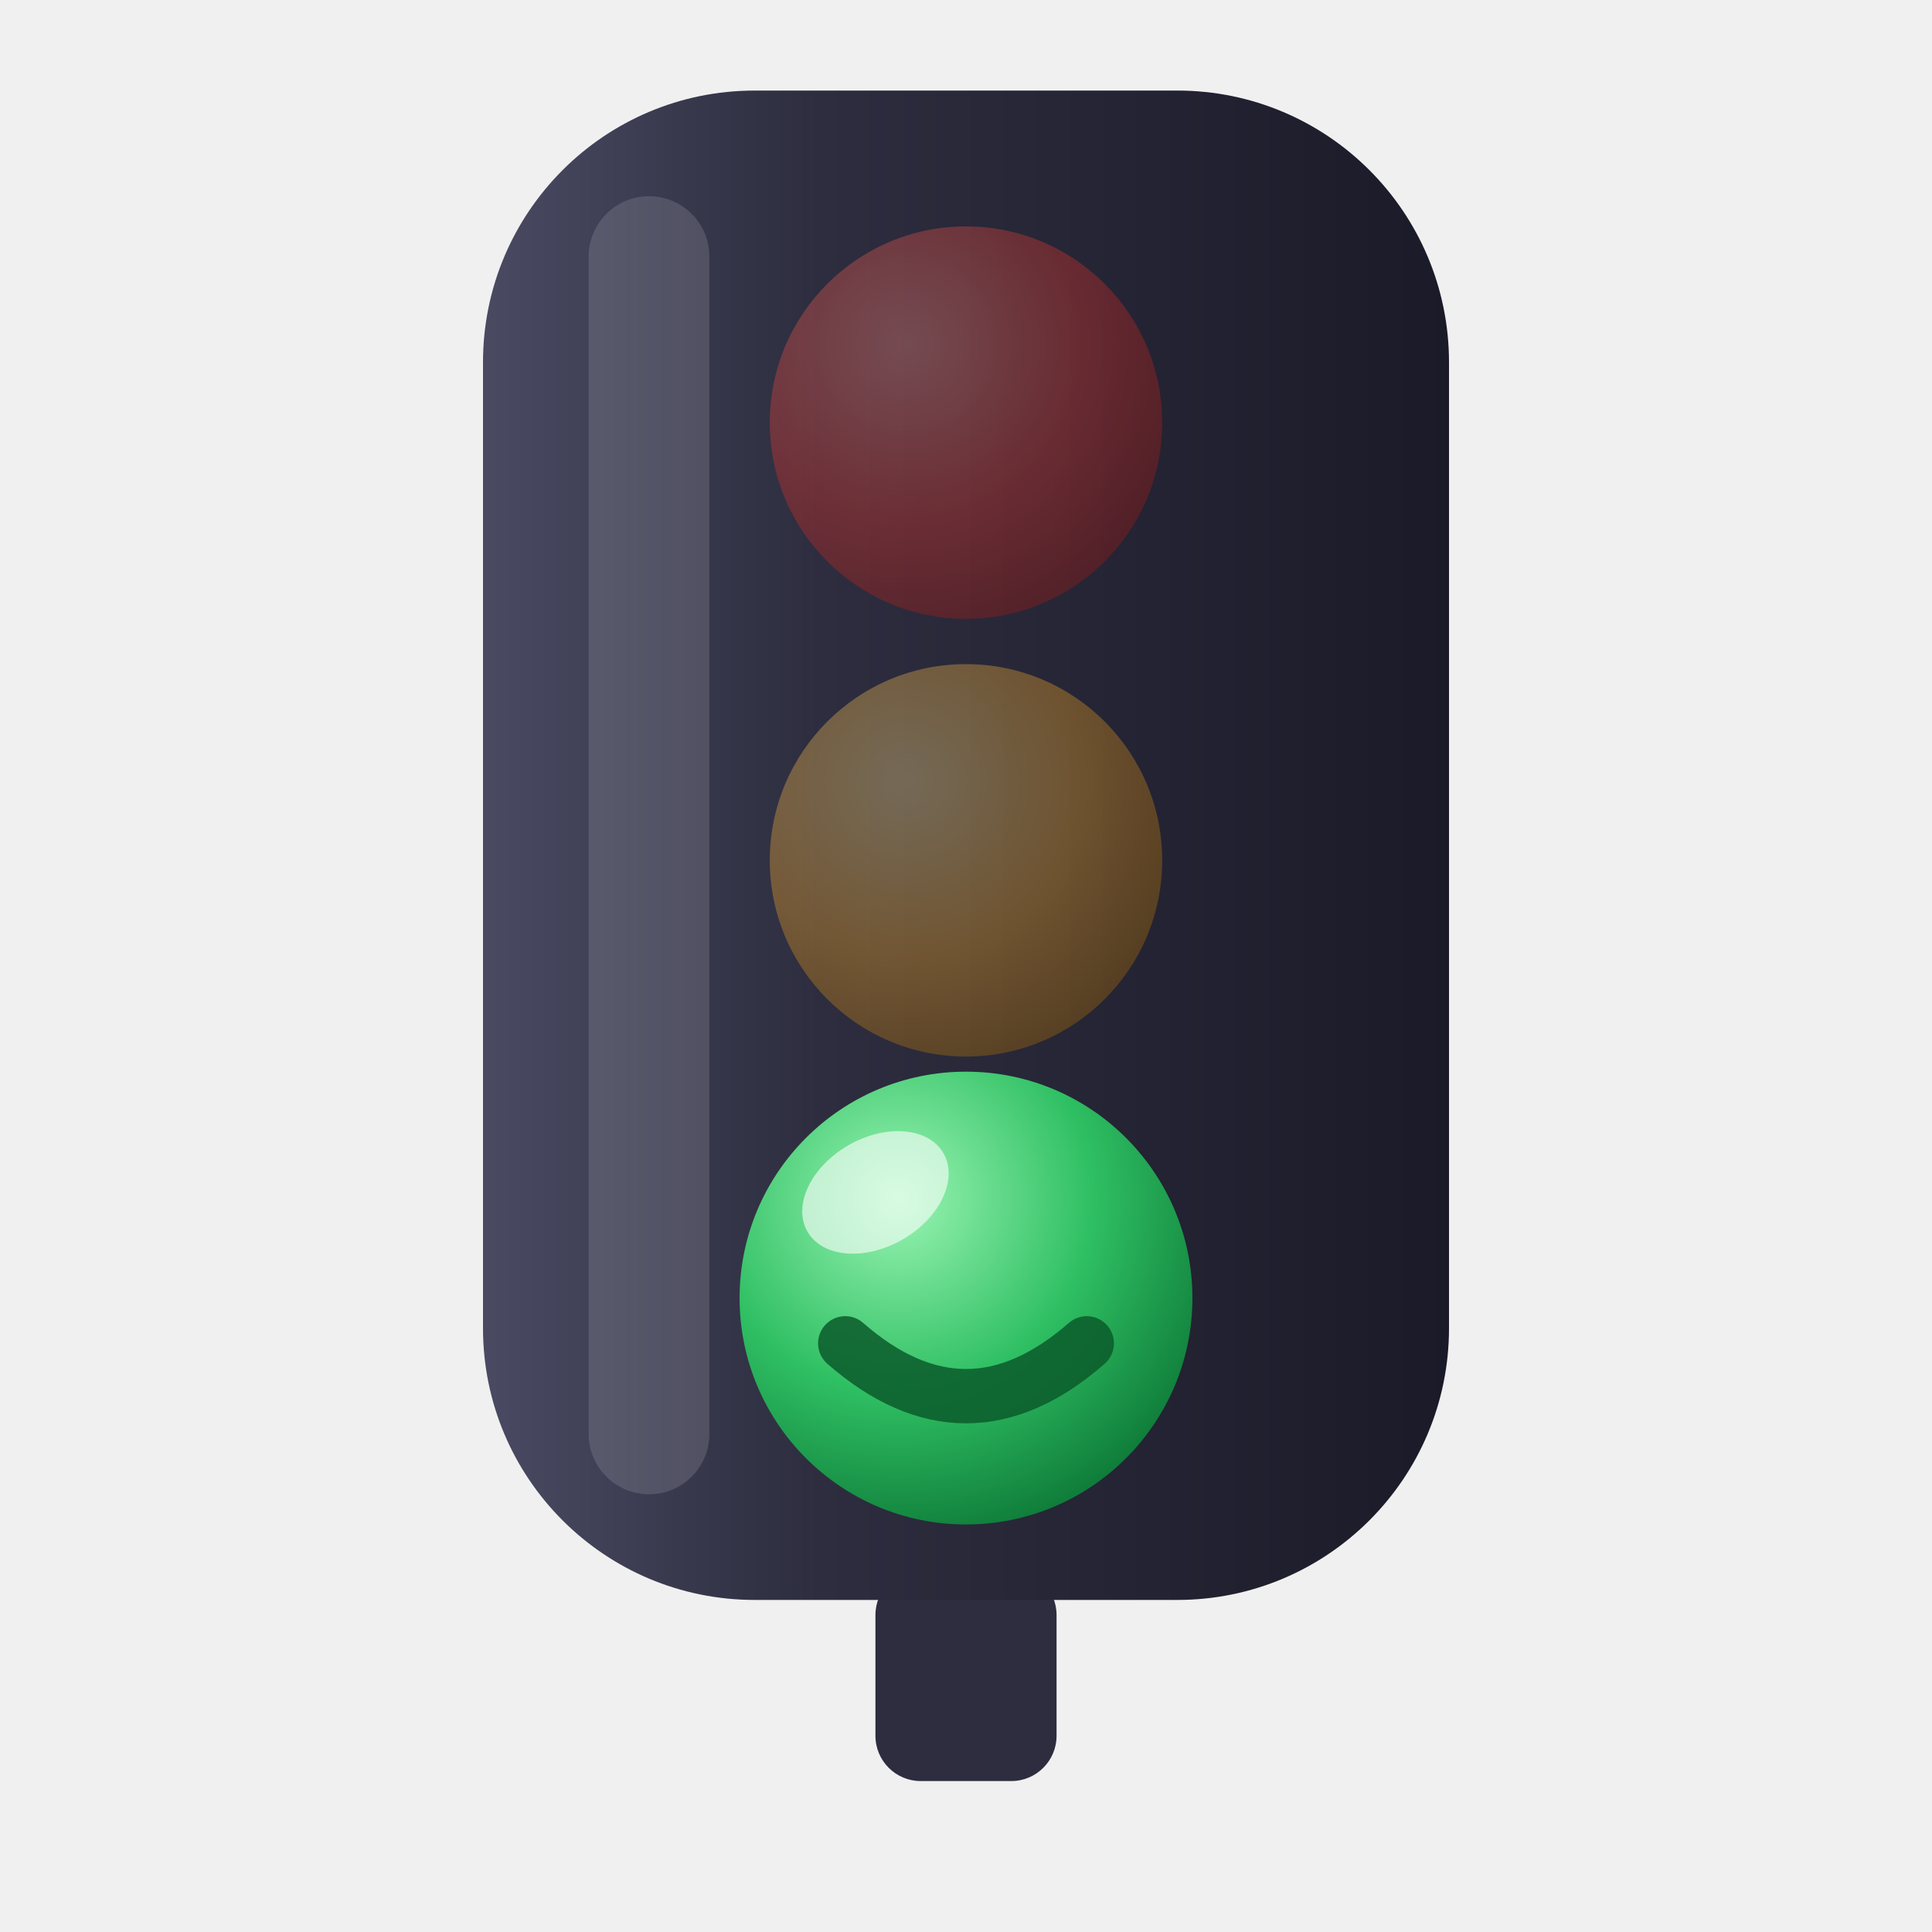
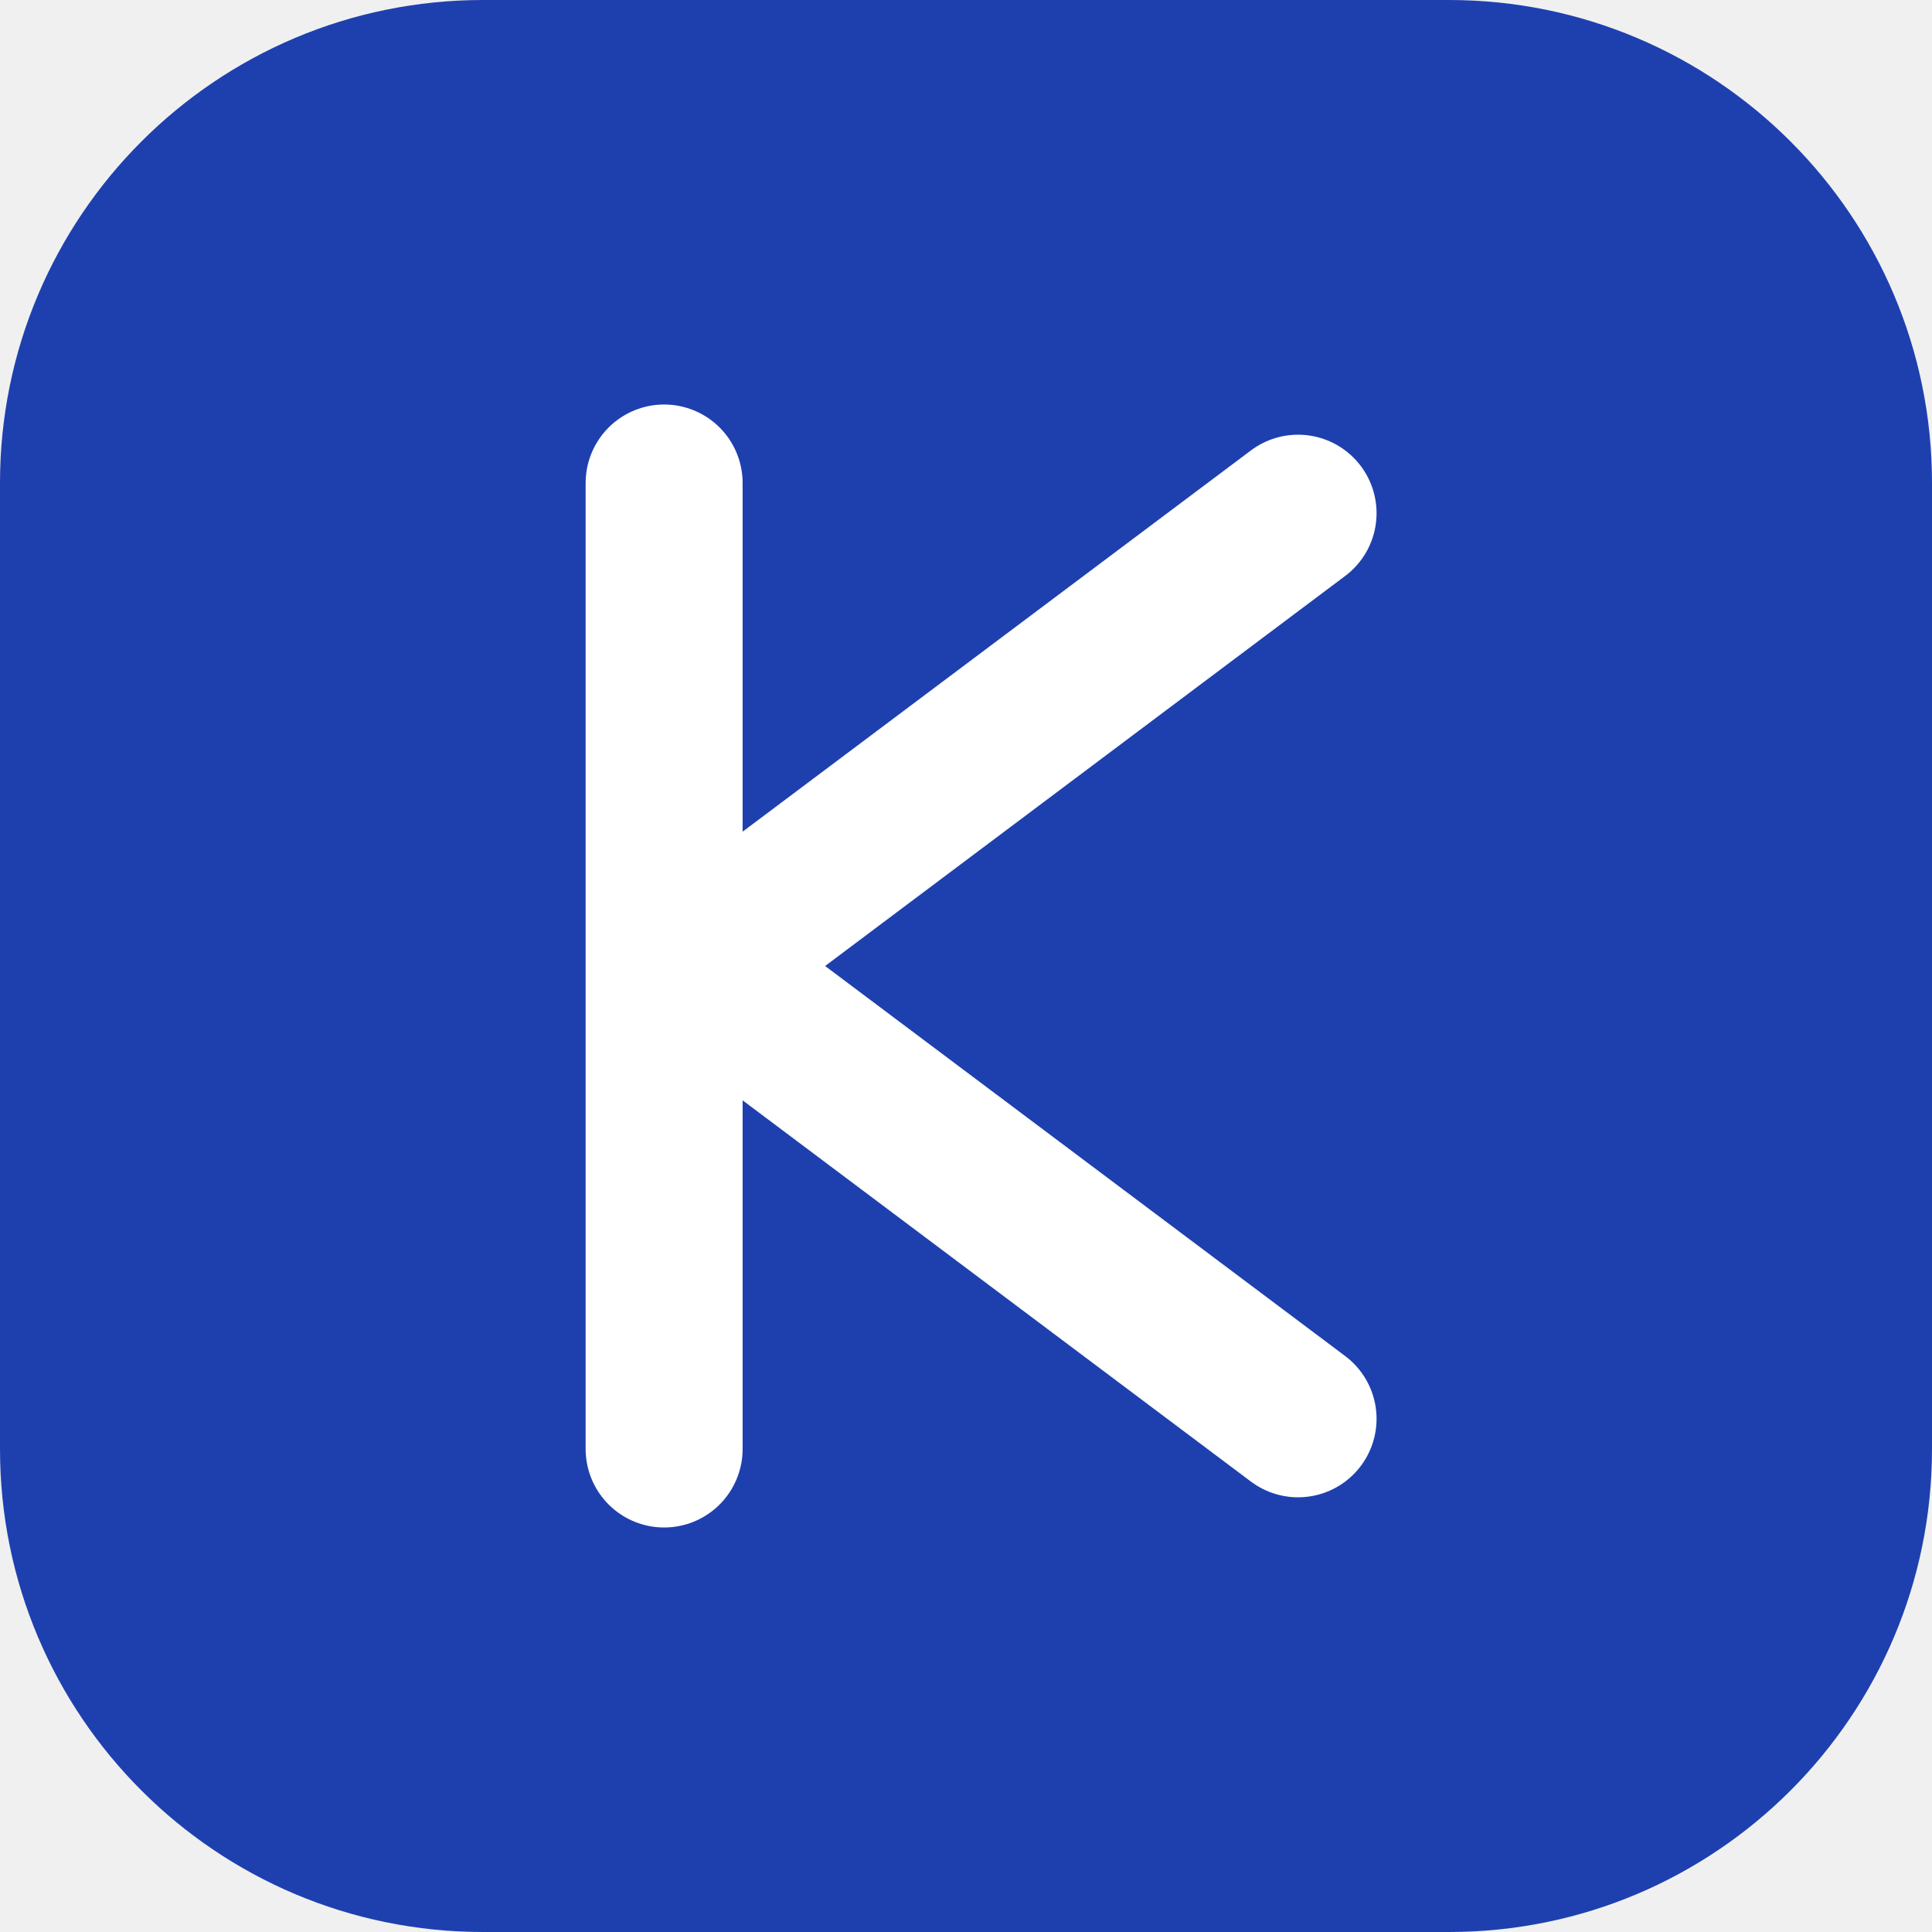
- <svg xmlns="http://www.w3.org/2000/svg" viewBox="0 0 64 64">
-   <defs>
-     <linearGradient id="c" x1="0%" y1="0%" x2="100%" y2="0%">
-       <stop offset="0%" stop-color="#4A4A63" />
-       <stop offset="35%" stop-color="#2D2D3F" />
-       <stop offset="100%" stop-color="#1A1A28" />
-     </linearGradient>
-     <radialGradient id="r" cx="35%" cy="30%" r="75%">
-       <stop offset="0%" stop-color="#FF8A7A" />
-       <stop offset="60%" stop-color="#E5342A" />
-       <stop offset="100%" stop-color="#A81810" />
-     </radialGradient>
-     <radialGradient id="a" cx="35%" cy="30%" r="75%">
-       <stop offset="0%" stop-color="#FFE08A" />
-       <stop offset="60%" stop-color="#F5A623" />
-       <stop offset="100%" stop-color="#B36F00" />
-     </radialGradient>
-     <radialGradient id="g" cx="35%" cy="28%" r="78%">
-       <stop offset="0%" stop-color="#9BF5B4" />
-       <stop offset="55%" stop-color="#2FBF63" />
-       <stop offset="100%" stop-color="#0E7A38" />
-     </radialGradient>
-   </defs>
-   <rect x="29" y="52" width="6" height="7" rx="1.5" fill="#2D2D3F" />
-   <rect x="16" y="3" width="32" height="50" rx="9" fill="url(#c)" />
-   <rect x="19.5" y="6.5" width="4" height="43" rx="2" fill="#FFFFFF" opacity="0.13" />
-   <circle cx="32" cy="14" r="6.5" fill="url(#r)" opacity="0.35" />
-   <circle cx="32" cy="28.5" r="6.5" fill="url(#a)" opacity="0.35" />
-   <circle cx="32" cy="43" r="7.5" fill="url(#g)" />
-   <ellipse cx="29" cy="39.5" rx="2.6" ry="1.8" fill="#FFFFFF" opacity="0.6" transform="rotate(-30 29 39.5)" />
-   <path d="M28 44.5 Q32 48 36 44.5" fill="none" stroke="#0B5A2A" stroke-width="1.8" stroke-linecap="round" opacity="0.85" />
+ <svg xmlns="http://www.w3.org/2000/svg" viewBox="0 0 32 32" fill="none">
+   <rect width="32" height="32" rx="8" fill="#1e40af" />
+   <path d="M11 8v16" stroke="#fff" stroke-width="2.6" stroke-linecap="round" />
+   <path d="M21.5 8.5 11.5 16l10 7.5" stroke="#fff" stroke-width="2.6" stroke-linecap="round" stroke-linejoin="round" />
</svg>
